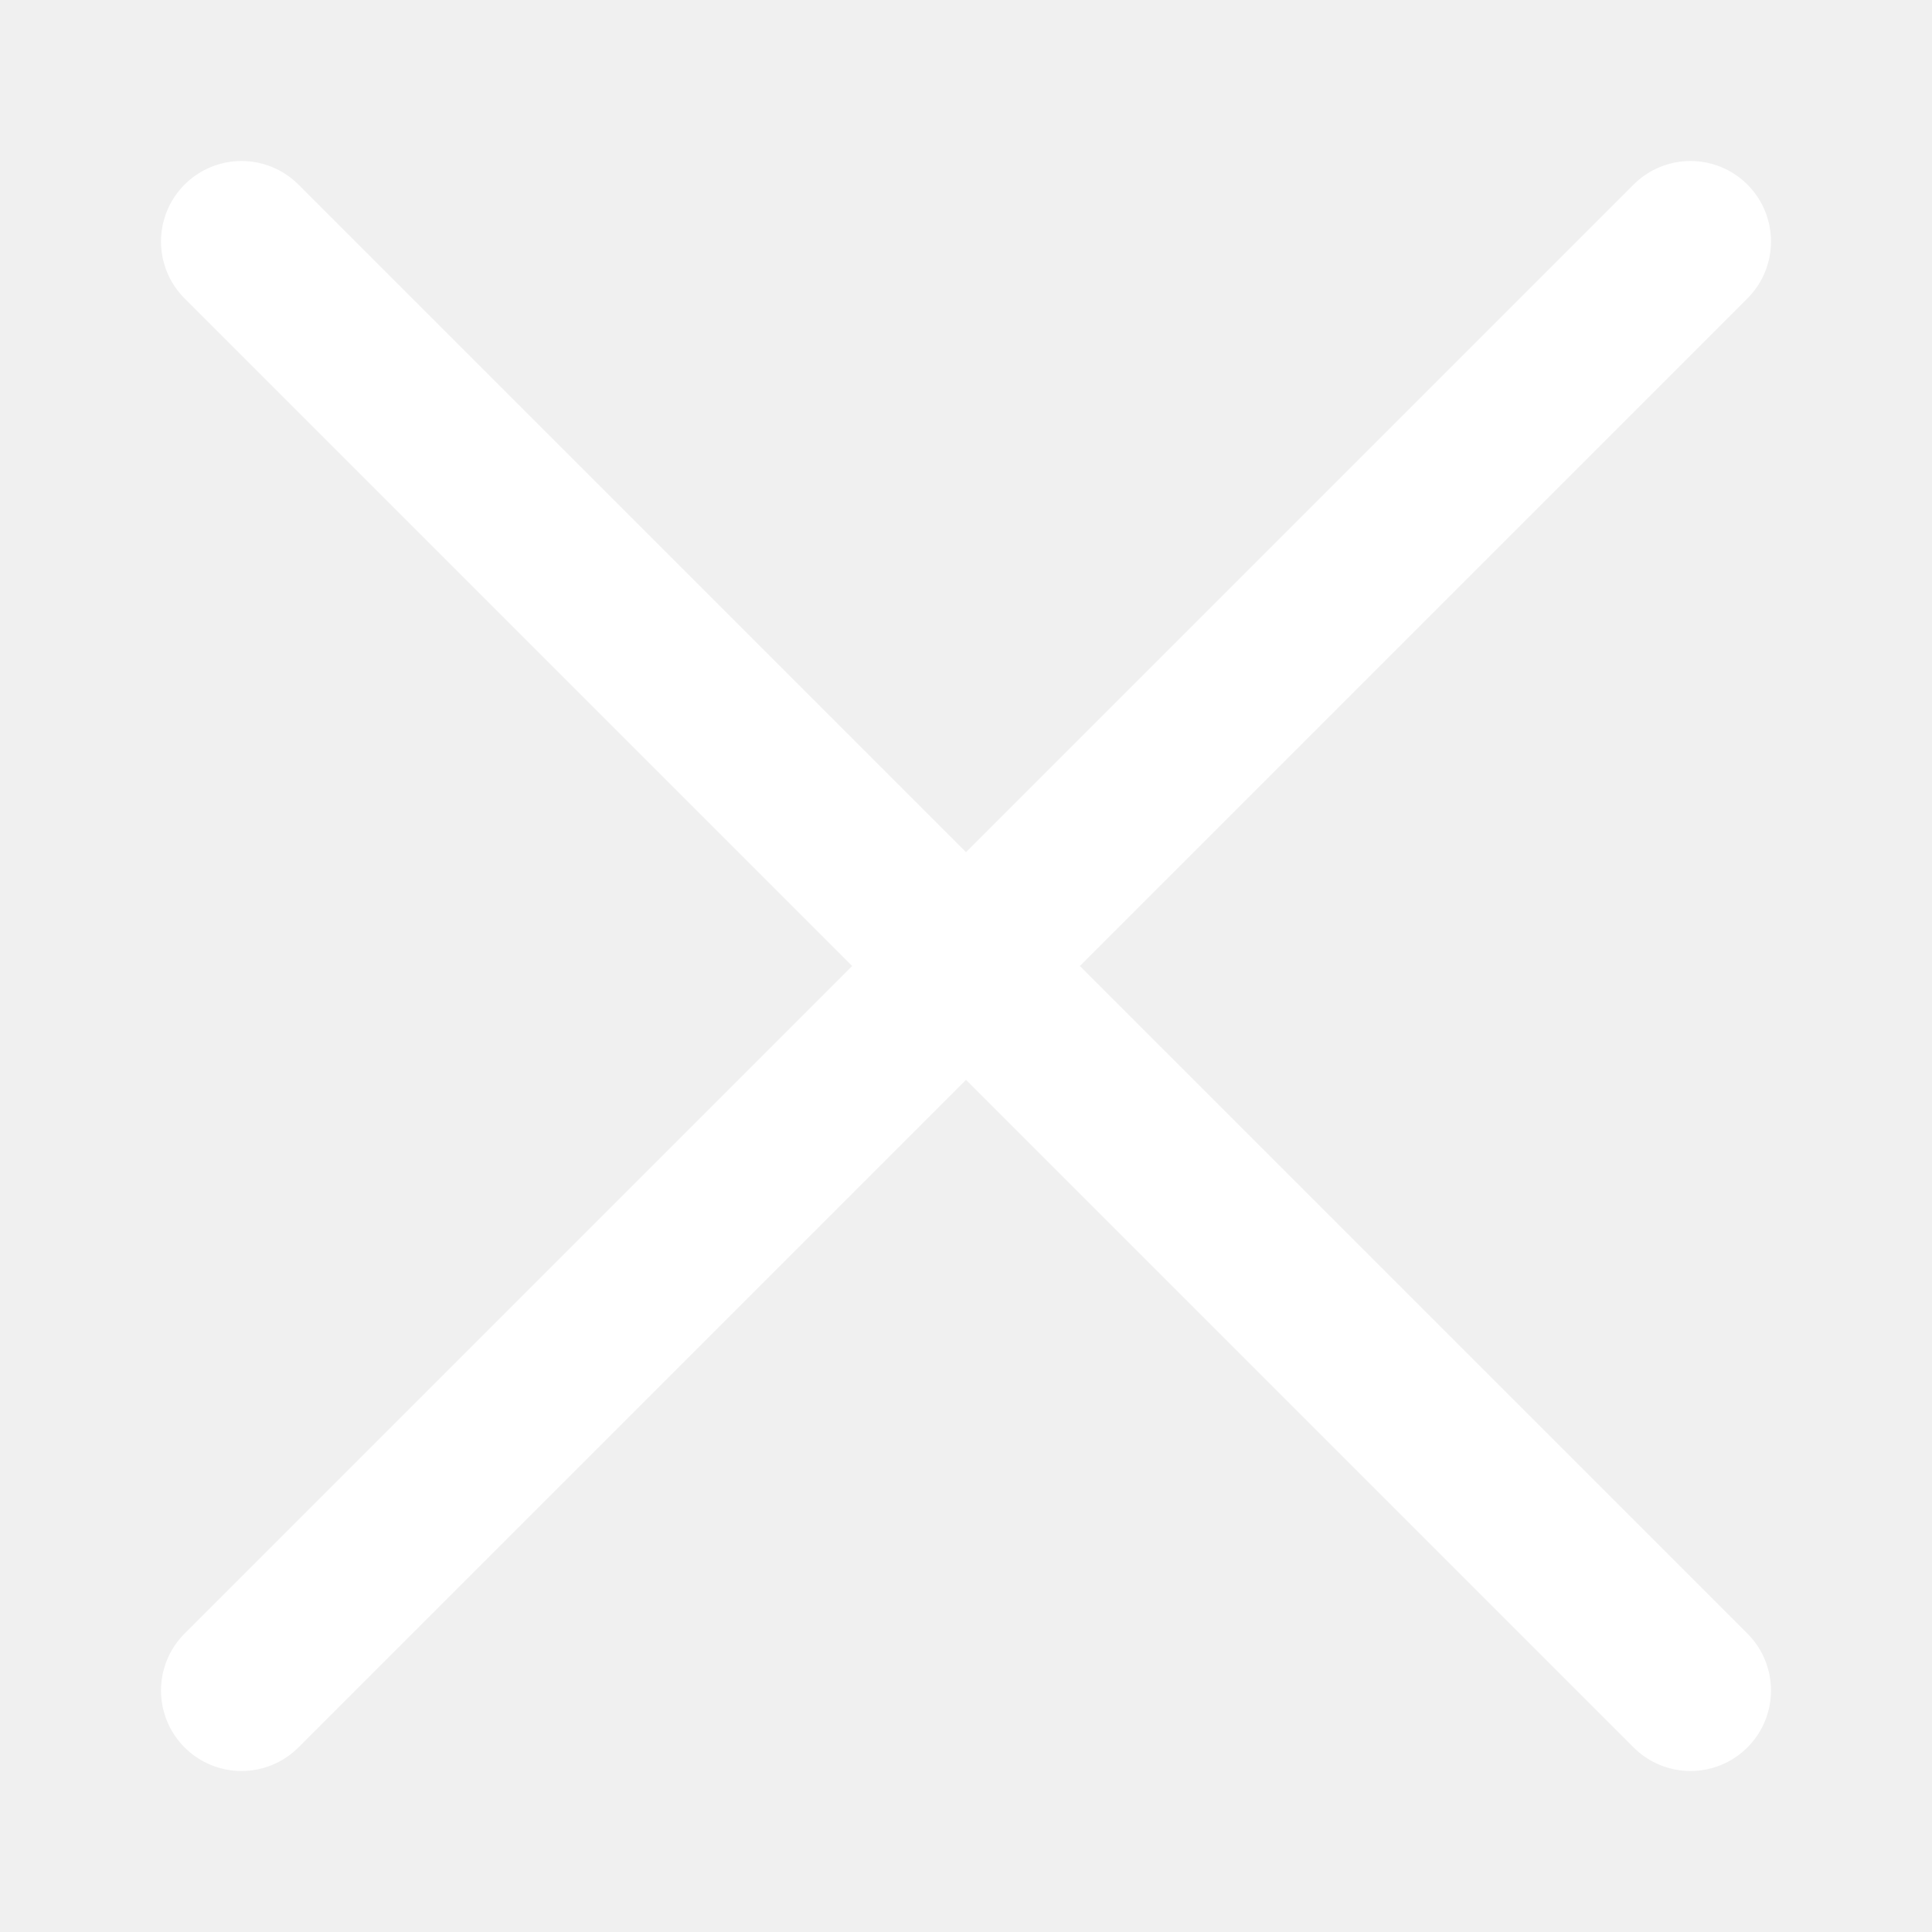
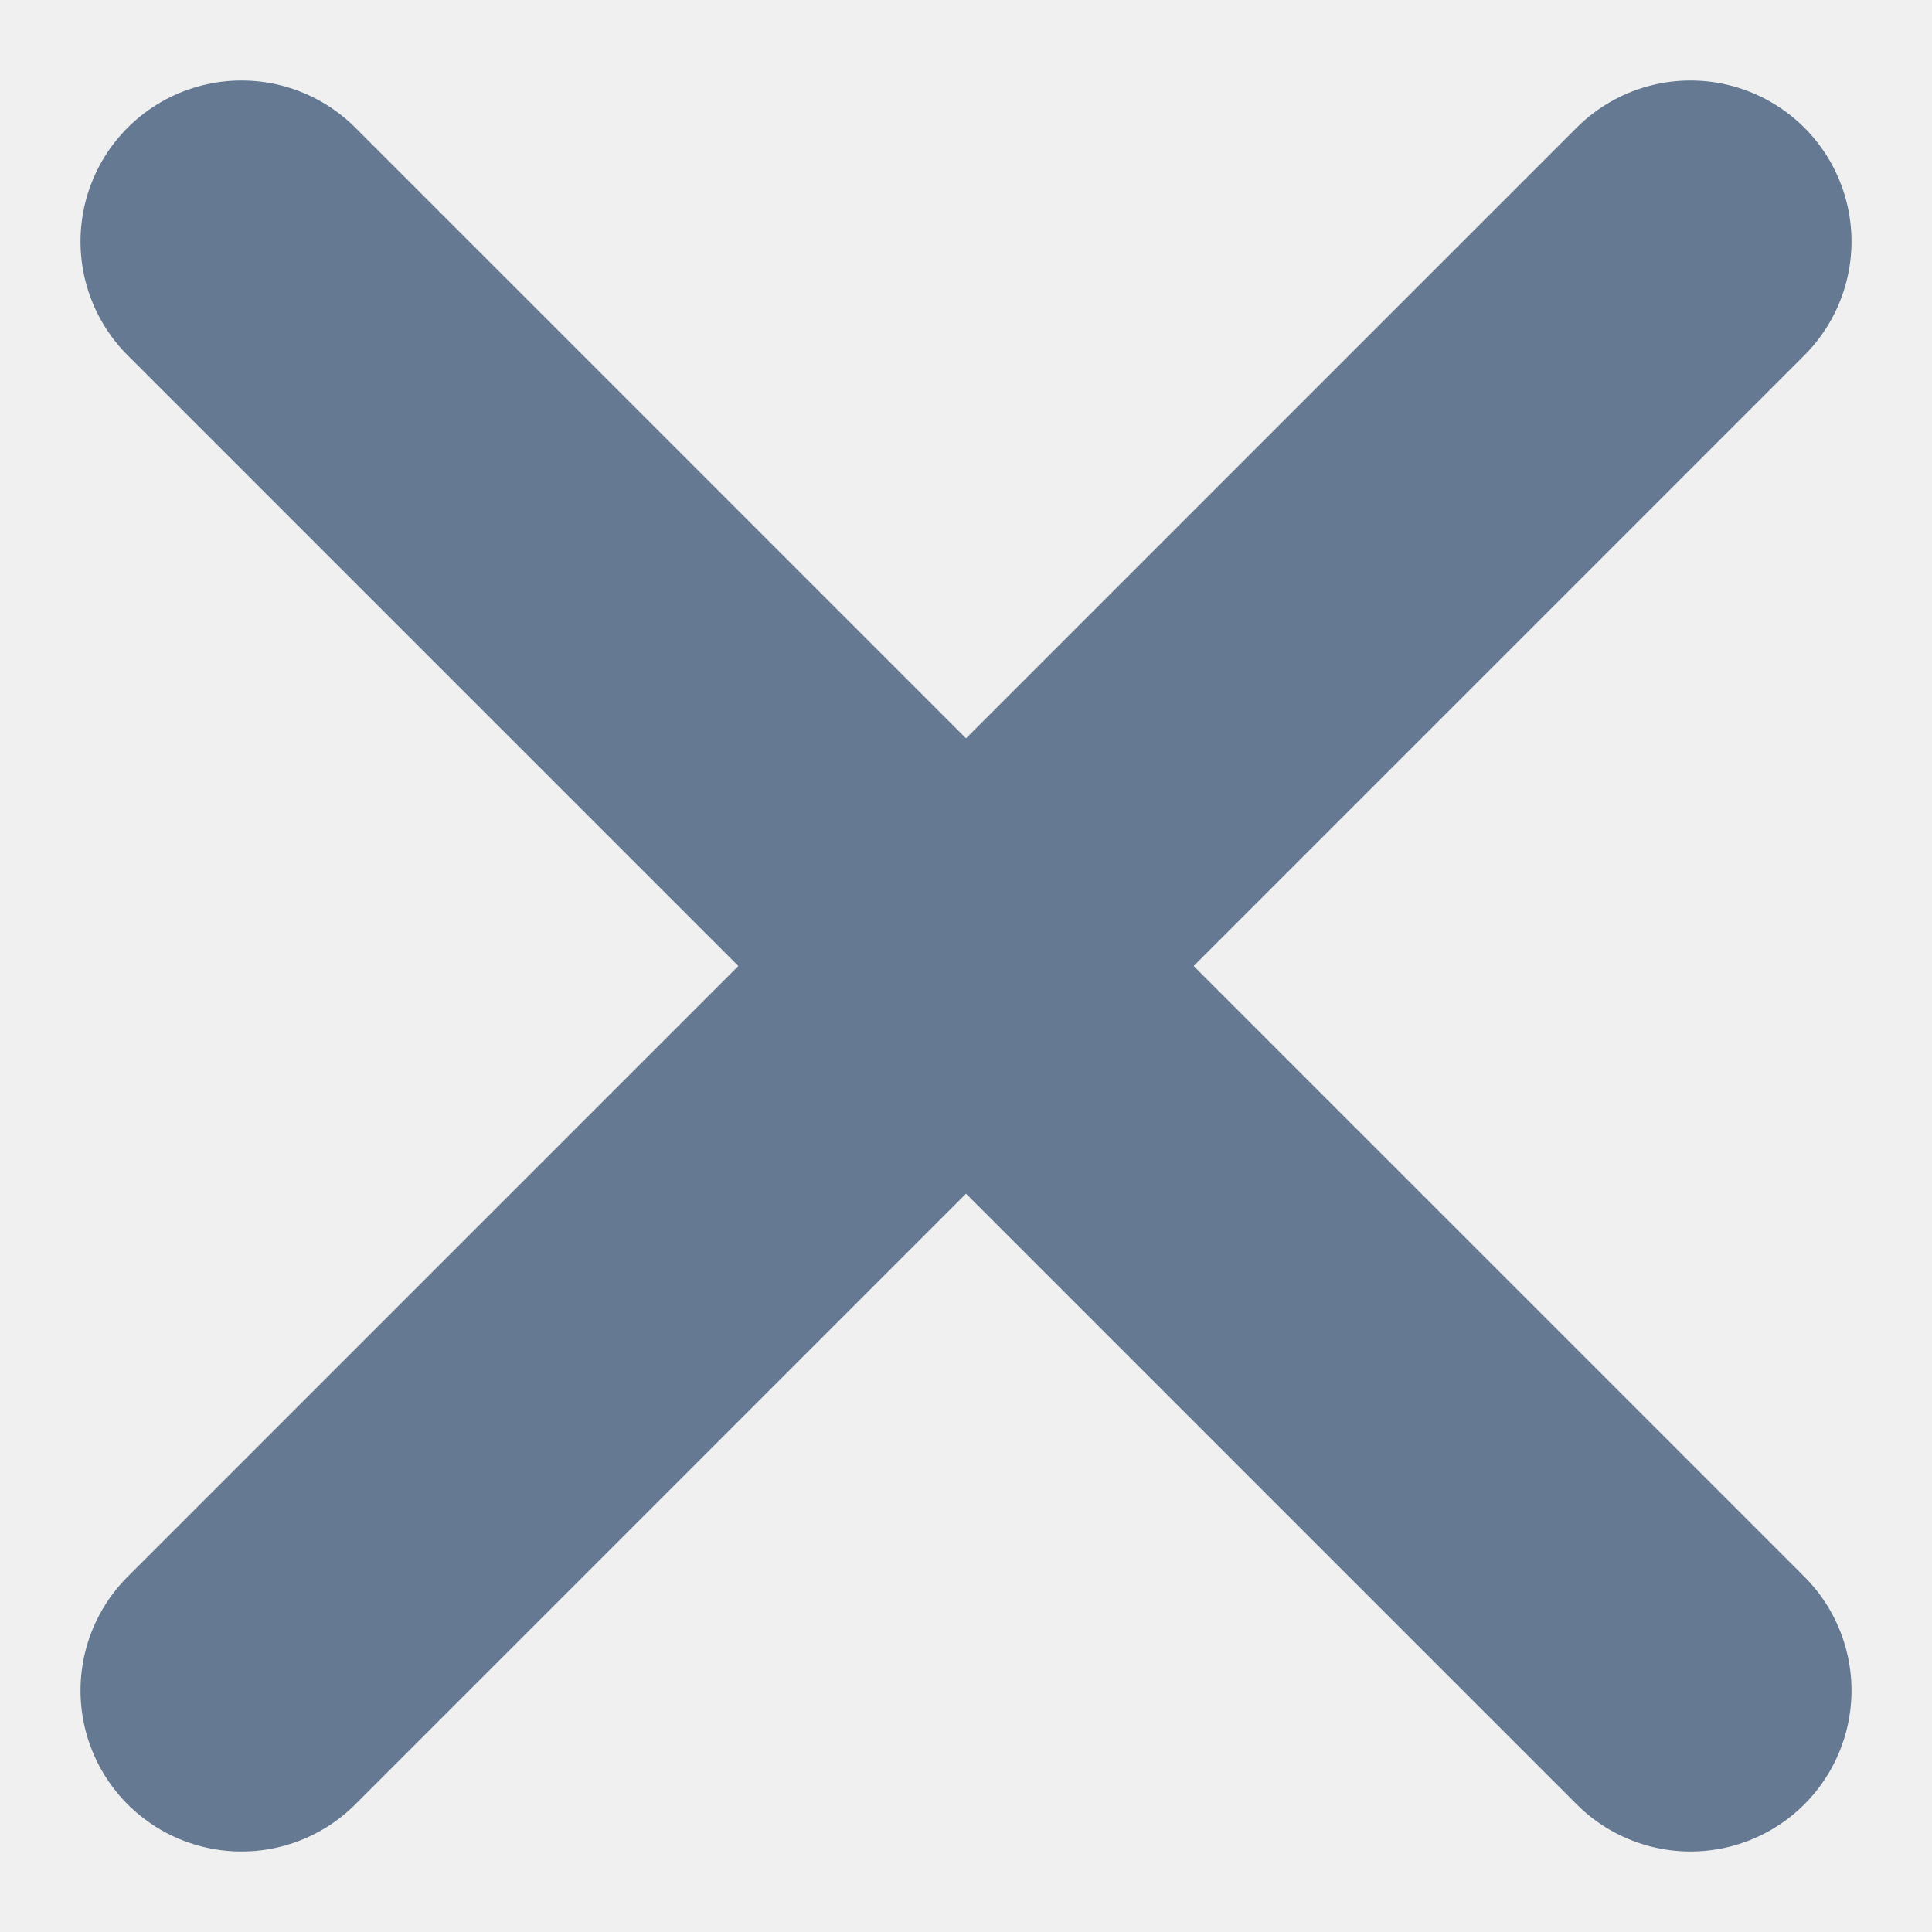
<svg xmlns="http://www.w3.org/2000/svg" viewBox="0 0 24 24" fill="none">
  <g id="SVGRepo_bgCarrier" stroke-width="0" />
  <g id="SVGRepo_tracerCarrier" stroke-linecap="round" stroke-linejoin="round" />
  <g id="SVGRepo_iconCarrier">
    <g id="Menu / Close_LG">
-       <path id="Vector" d="M21 21L12 12M12 12L3 3M12 12L21 3M12 12L3 21" stroke="#ffffff" stroke-width="2" stroke-linecap="round" stroke-linejoin="round" />
+       <path id="Vector" d="M21 21L12 12M12 12L3 3M12 12L21 3M12 12L3 21" stroke="#657993" stroke-width="4" stroke-linecap="round" stroke-linejoin="round" />
    </g>
  </g>
</svg>
